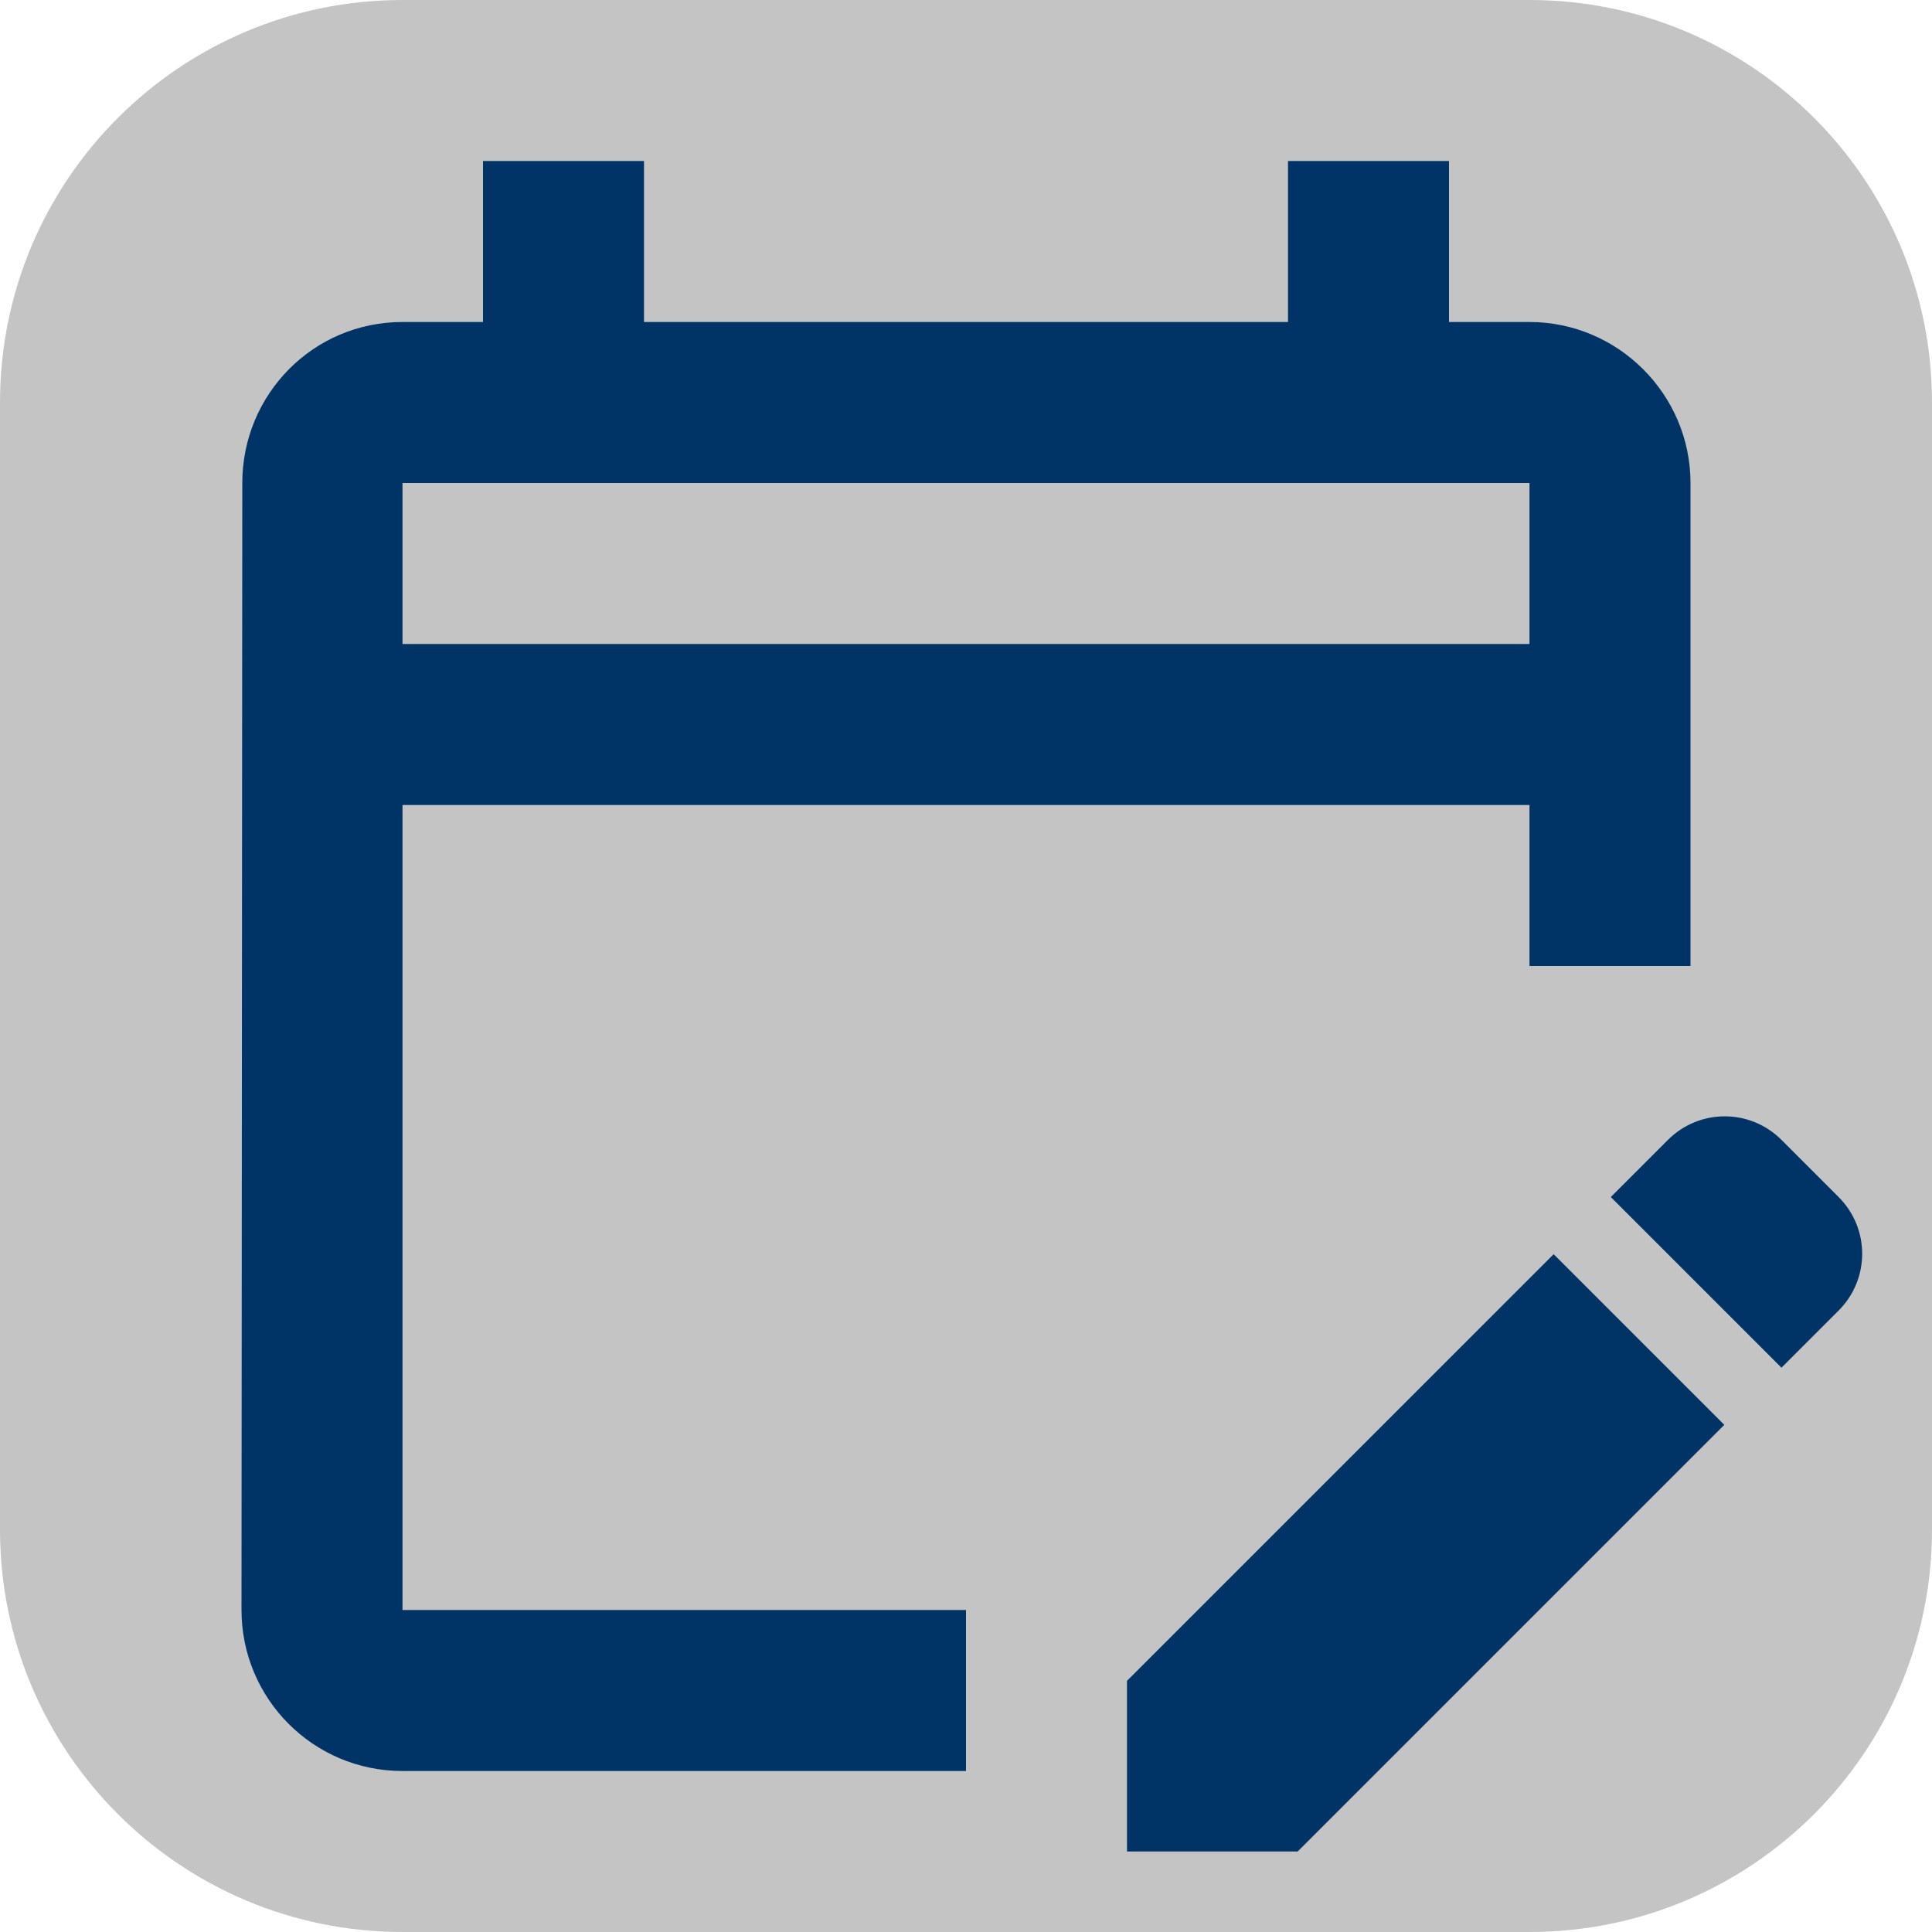
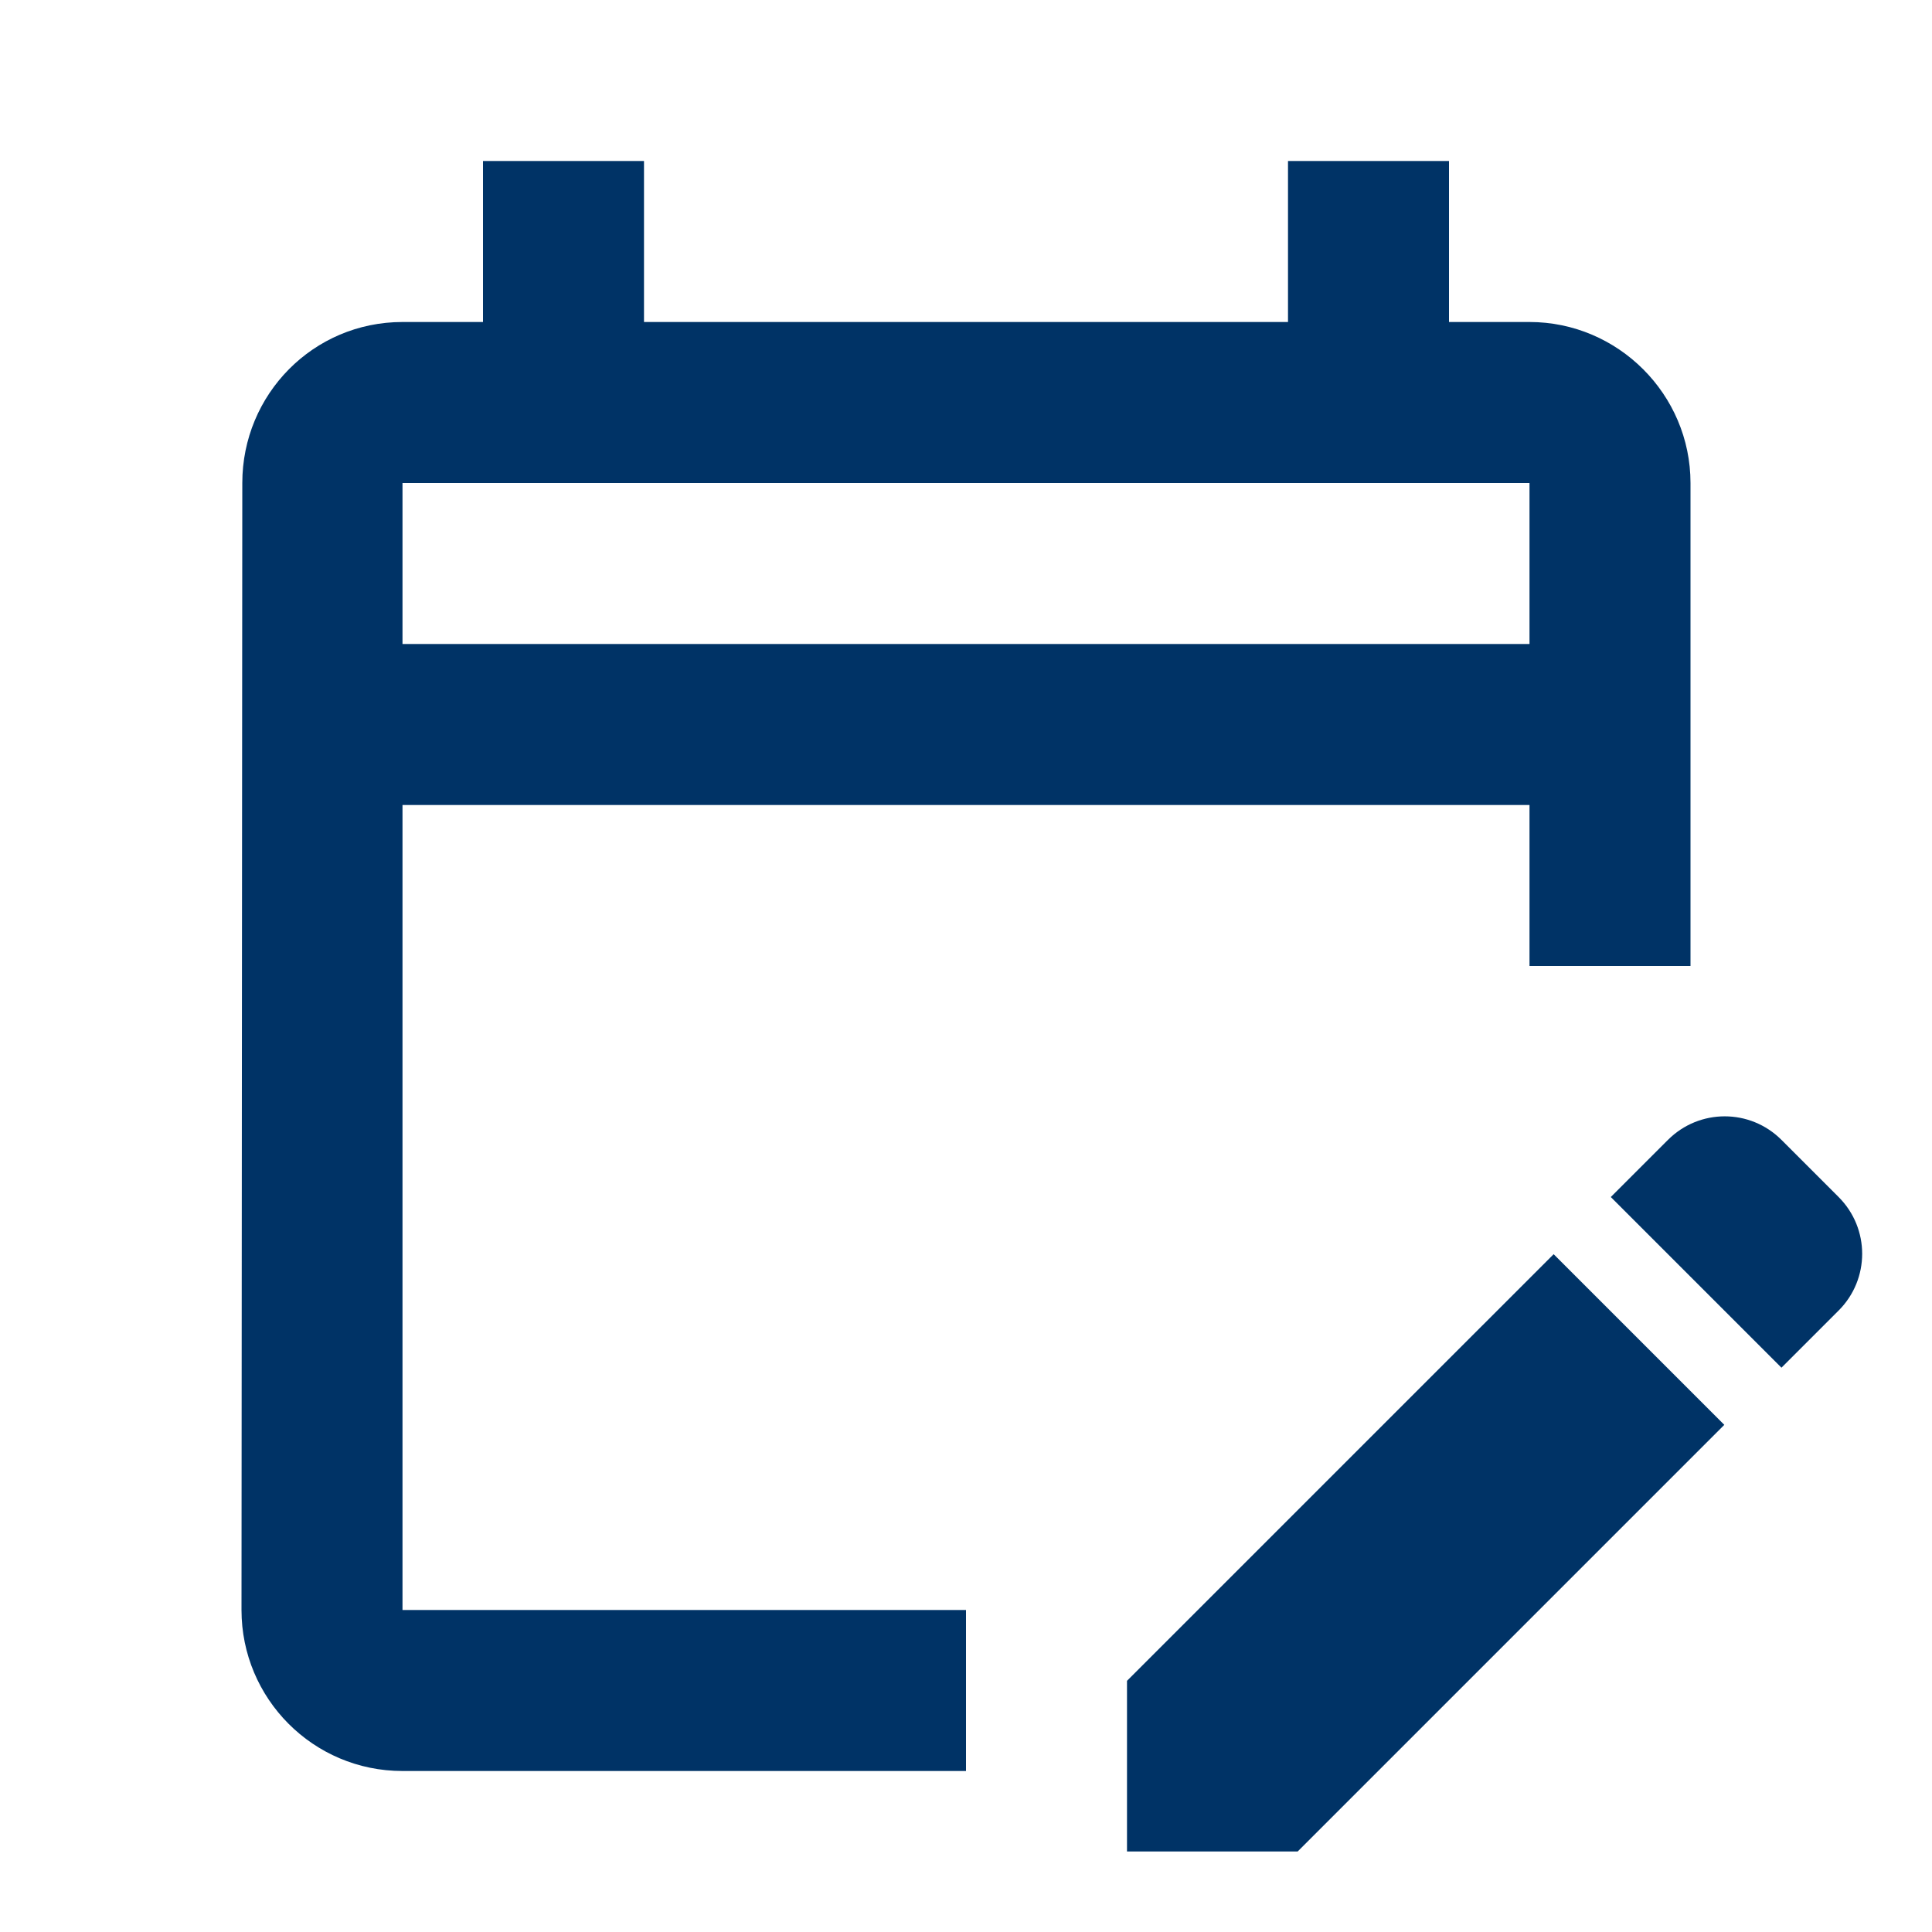
<svg xmlns="http://www.w3.org/2000/svg" width="24" height="24" viewBox="0 0 24 24" fill="none">
-   <rect width="24" height="24" rx="5" fill="#C4C4C4" />
  <path d="M5 10H19V12H21V6C21 4.9 20.1 4 19 4H18V2H16V4H8V2H6V4H5C3.89 4 3.01 4.9 3.01 6L3 20C3 21.1 3.89 22 5 22H12V20H5V10ZM5 6H19V8H5V6ZM22.84 16.28L22.13 16.99L20.01 14.87L20.72 14.16C21.11 13.77 21.74 13.77 22.13 14.16L22.84 14.87C23.23 15.26 23.23 15.89 22.84 16.28ZM19.3 15.58L21.42 17.7L16.12 23H14V20.88L19.3 15.58Z" fill="#003366" />
</svg>
